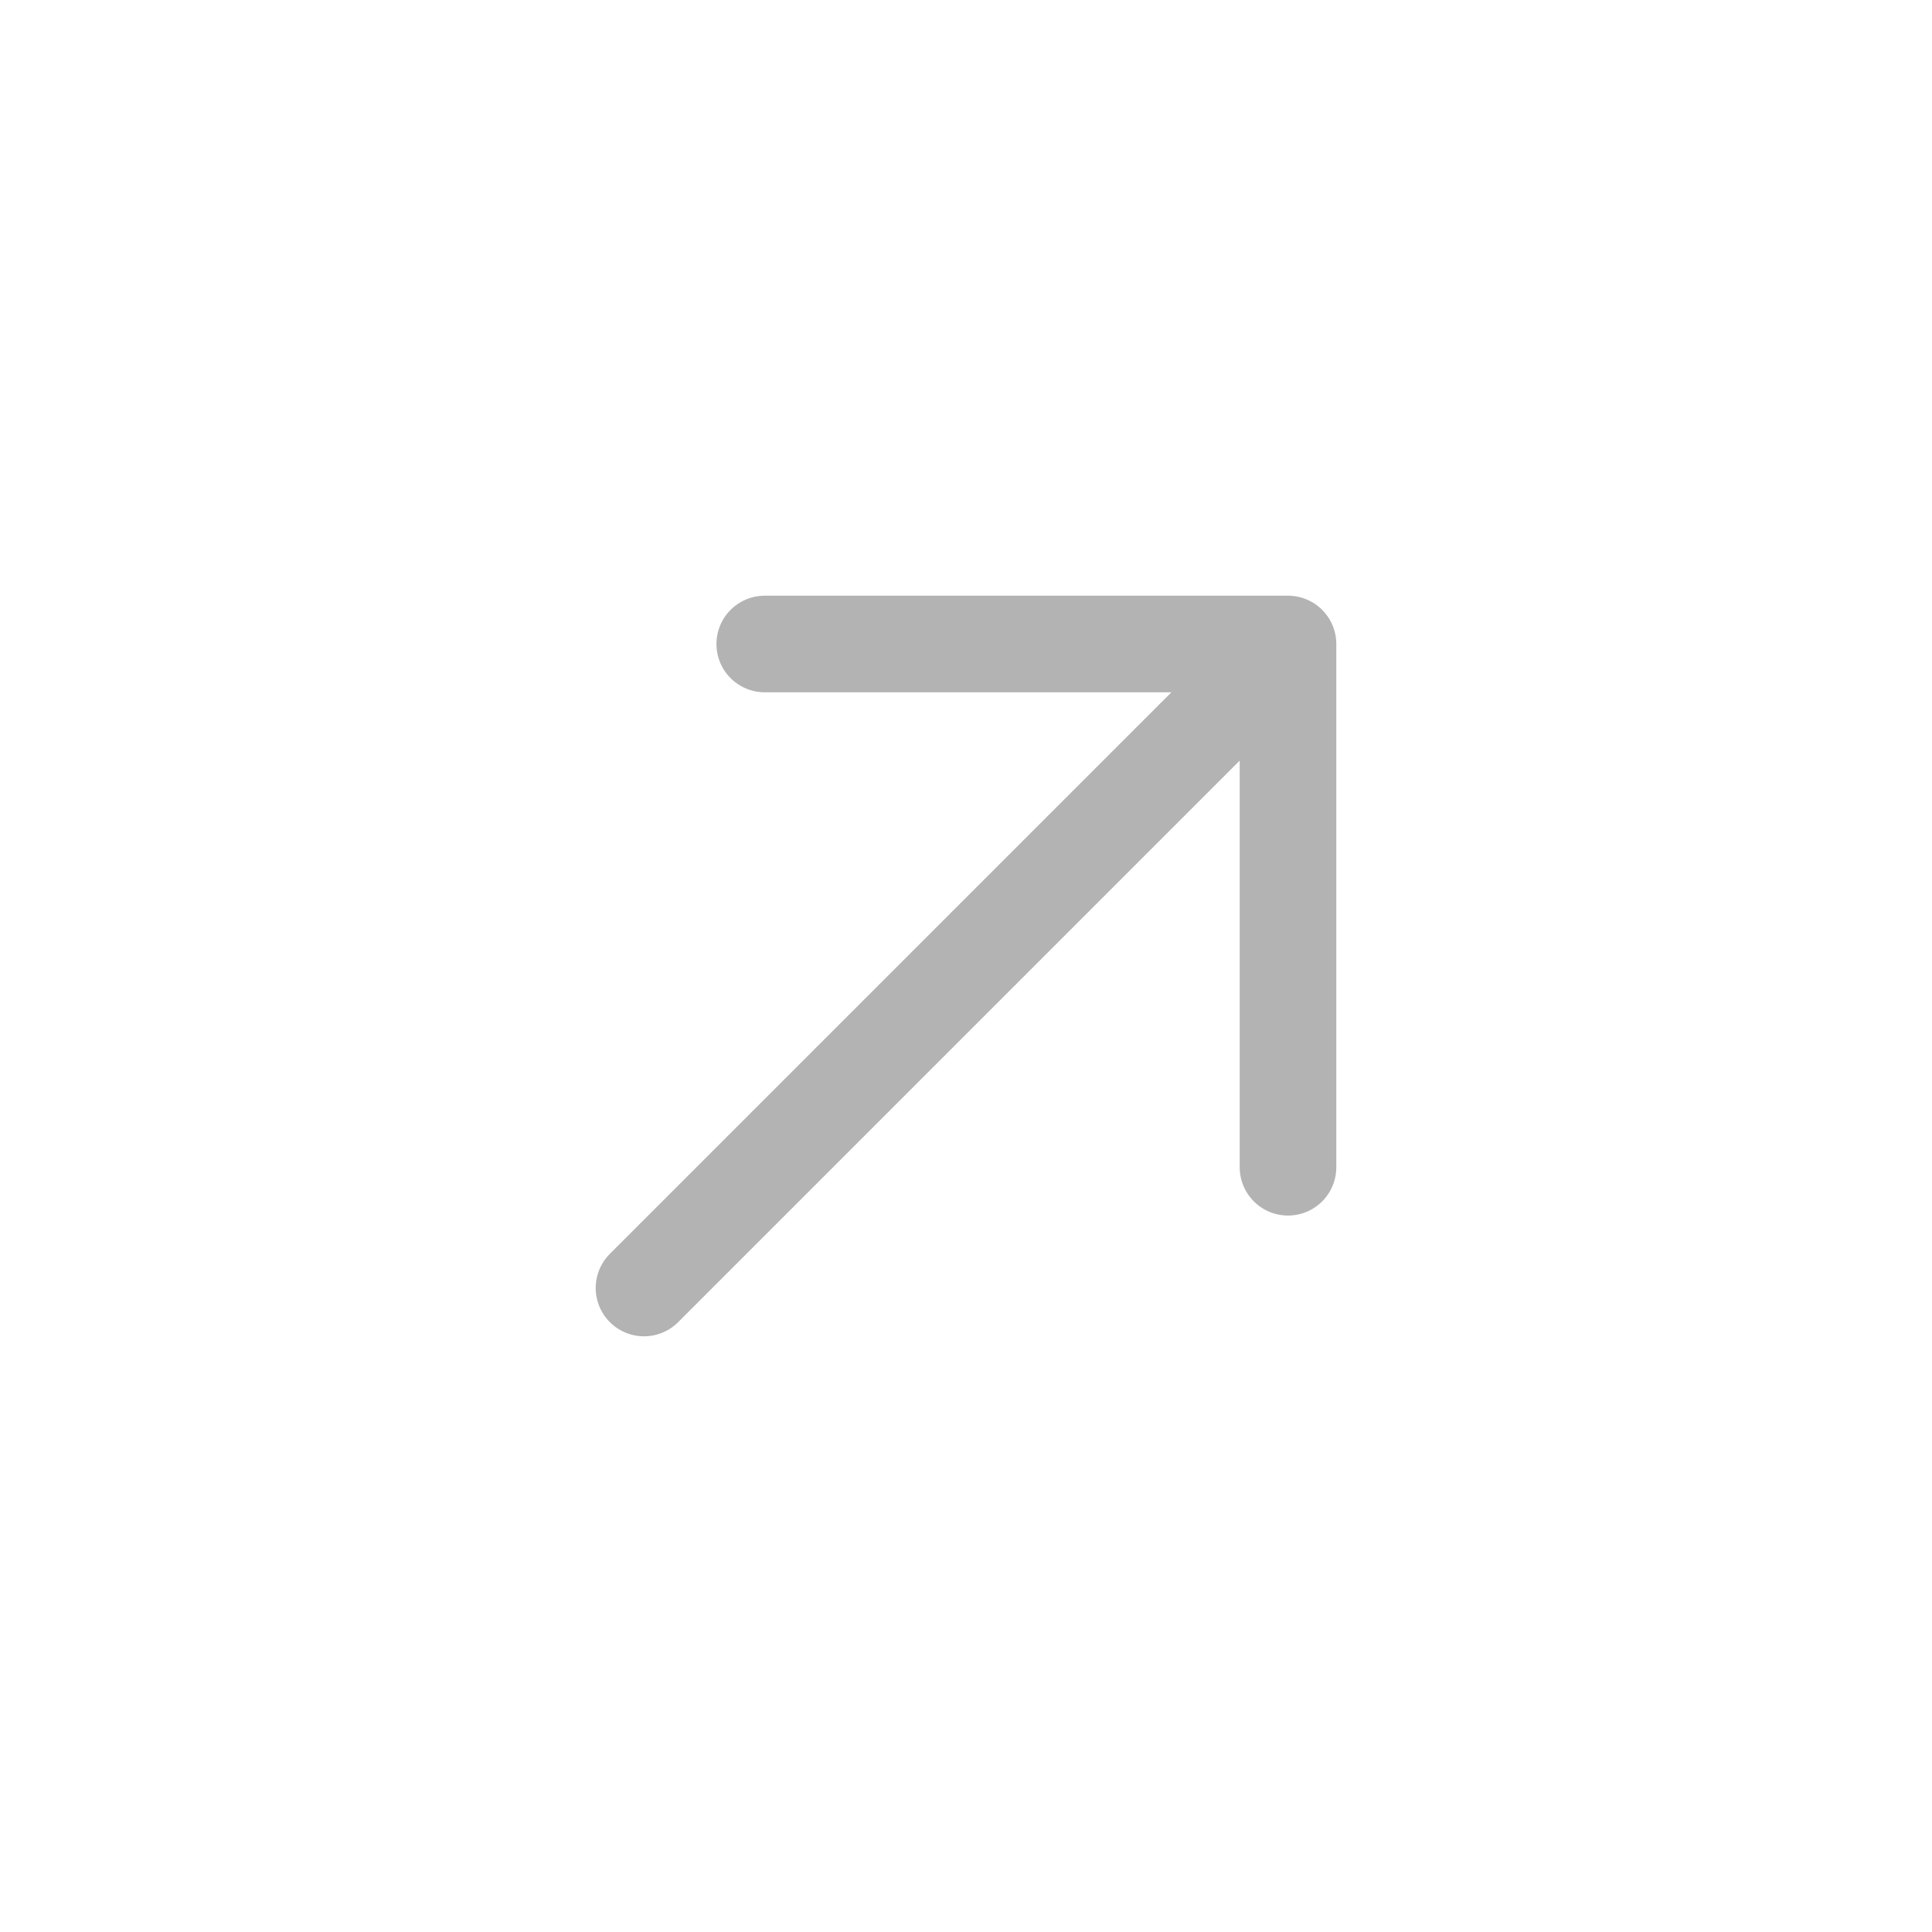
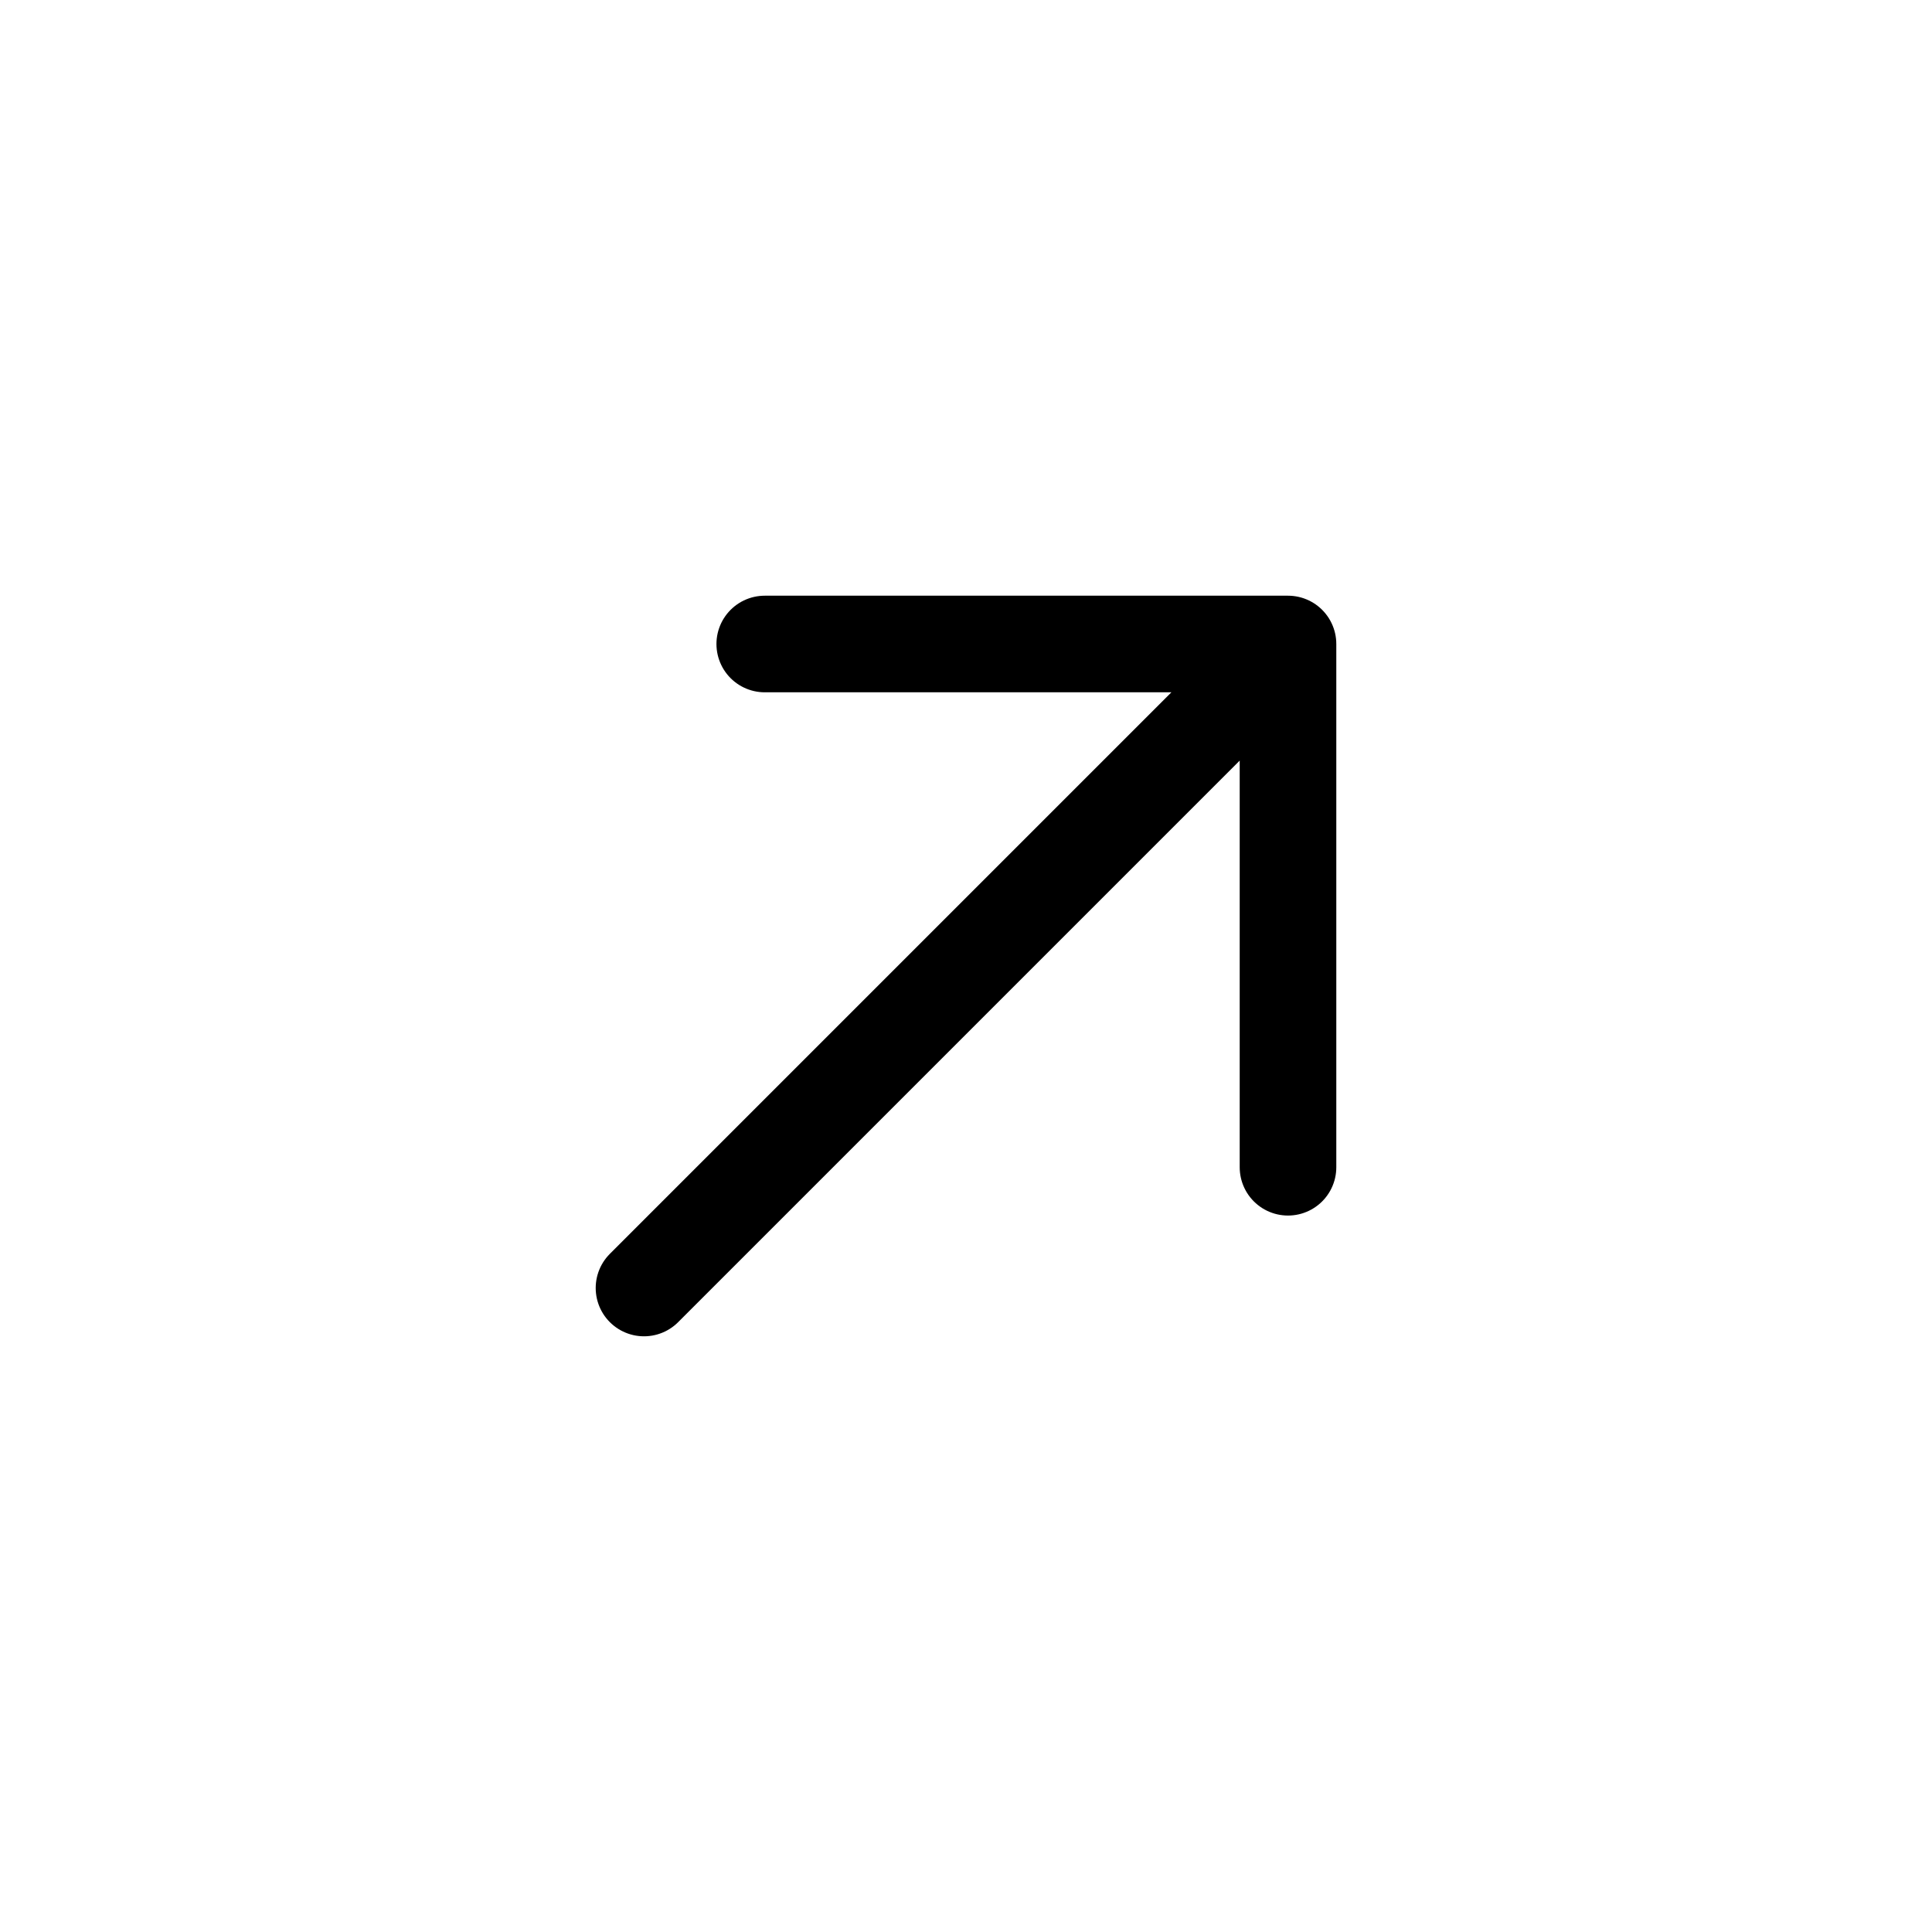
<svg xmlns="http://www.w3.org/2000/svg" width="24" height="24" viewBox="0 0 24 24" fill="none">
  <g clip-path="url(#clip0_4705_26669)">
-     <path d="M8 16L16 8M16 8H9.5M16 8V14.5" stroke="black" stroke-opacity="0.3" stroke-width="1.2" stroke-linecap="round" stroke-linejoin="round" />
+     <path d="M8 16L16 8M16 8H9.5M16 8V14.5" stroke="black" stroke-opacity="1" stroke-width="1.2" stroke-linecap="round" stroke-linejoin="round" />
  </g>
</svg>
